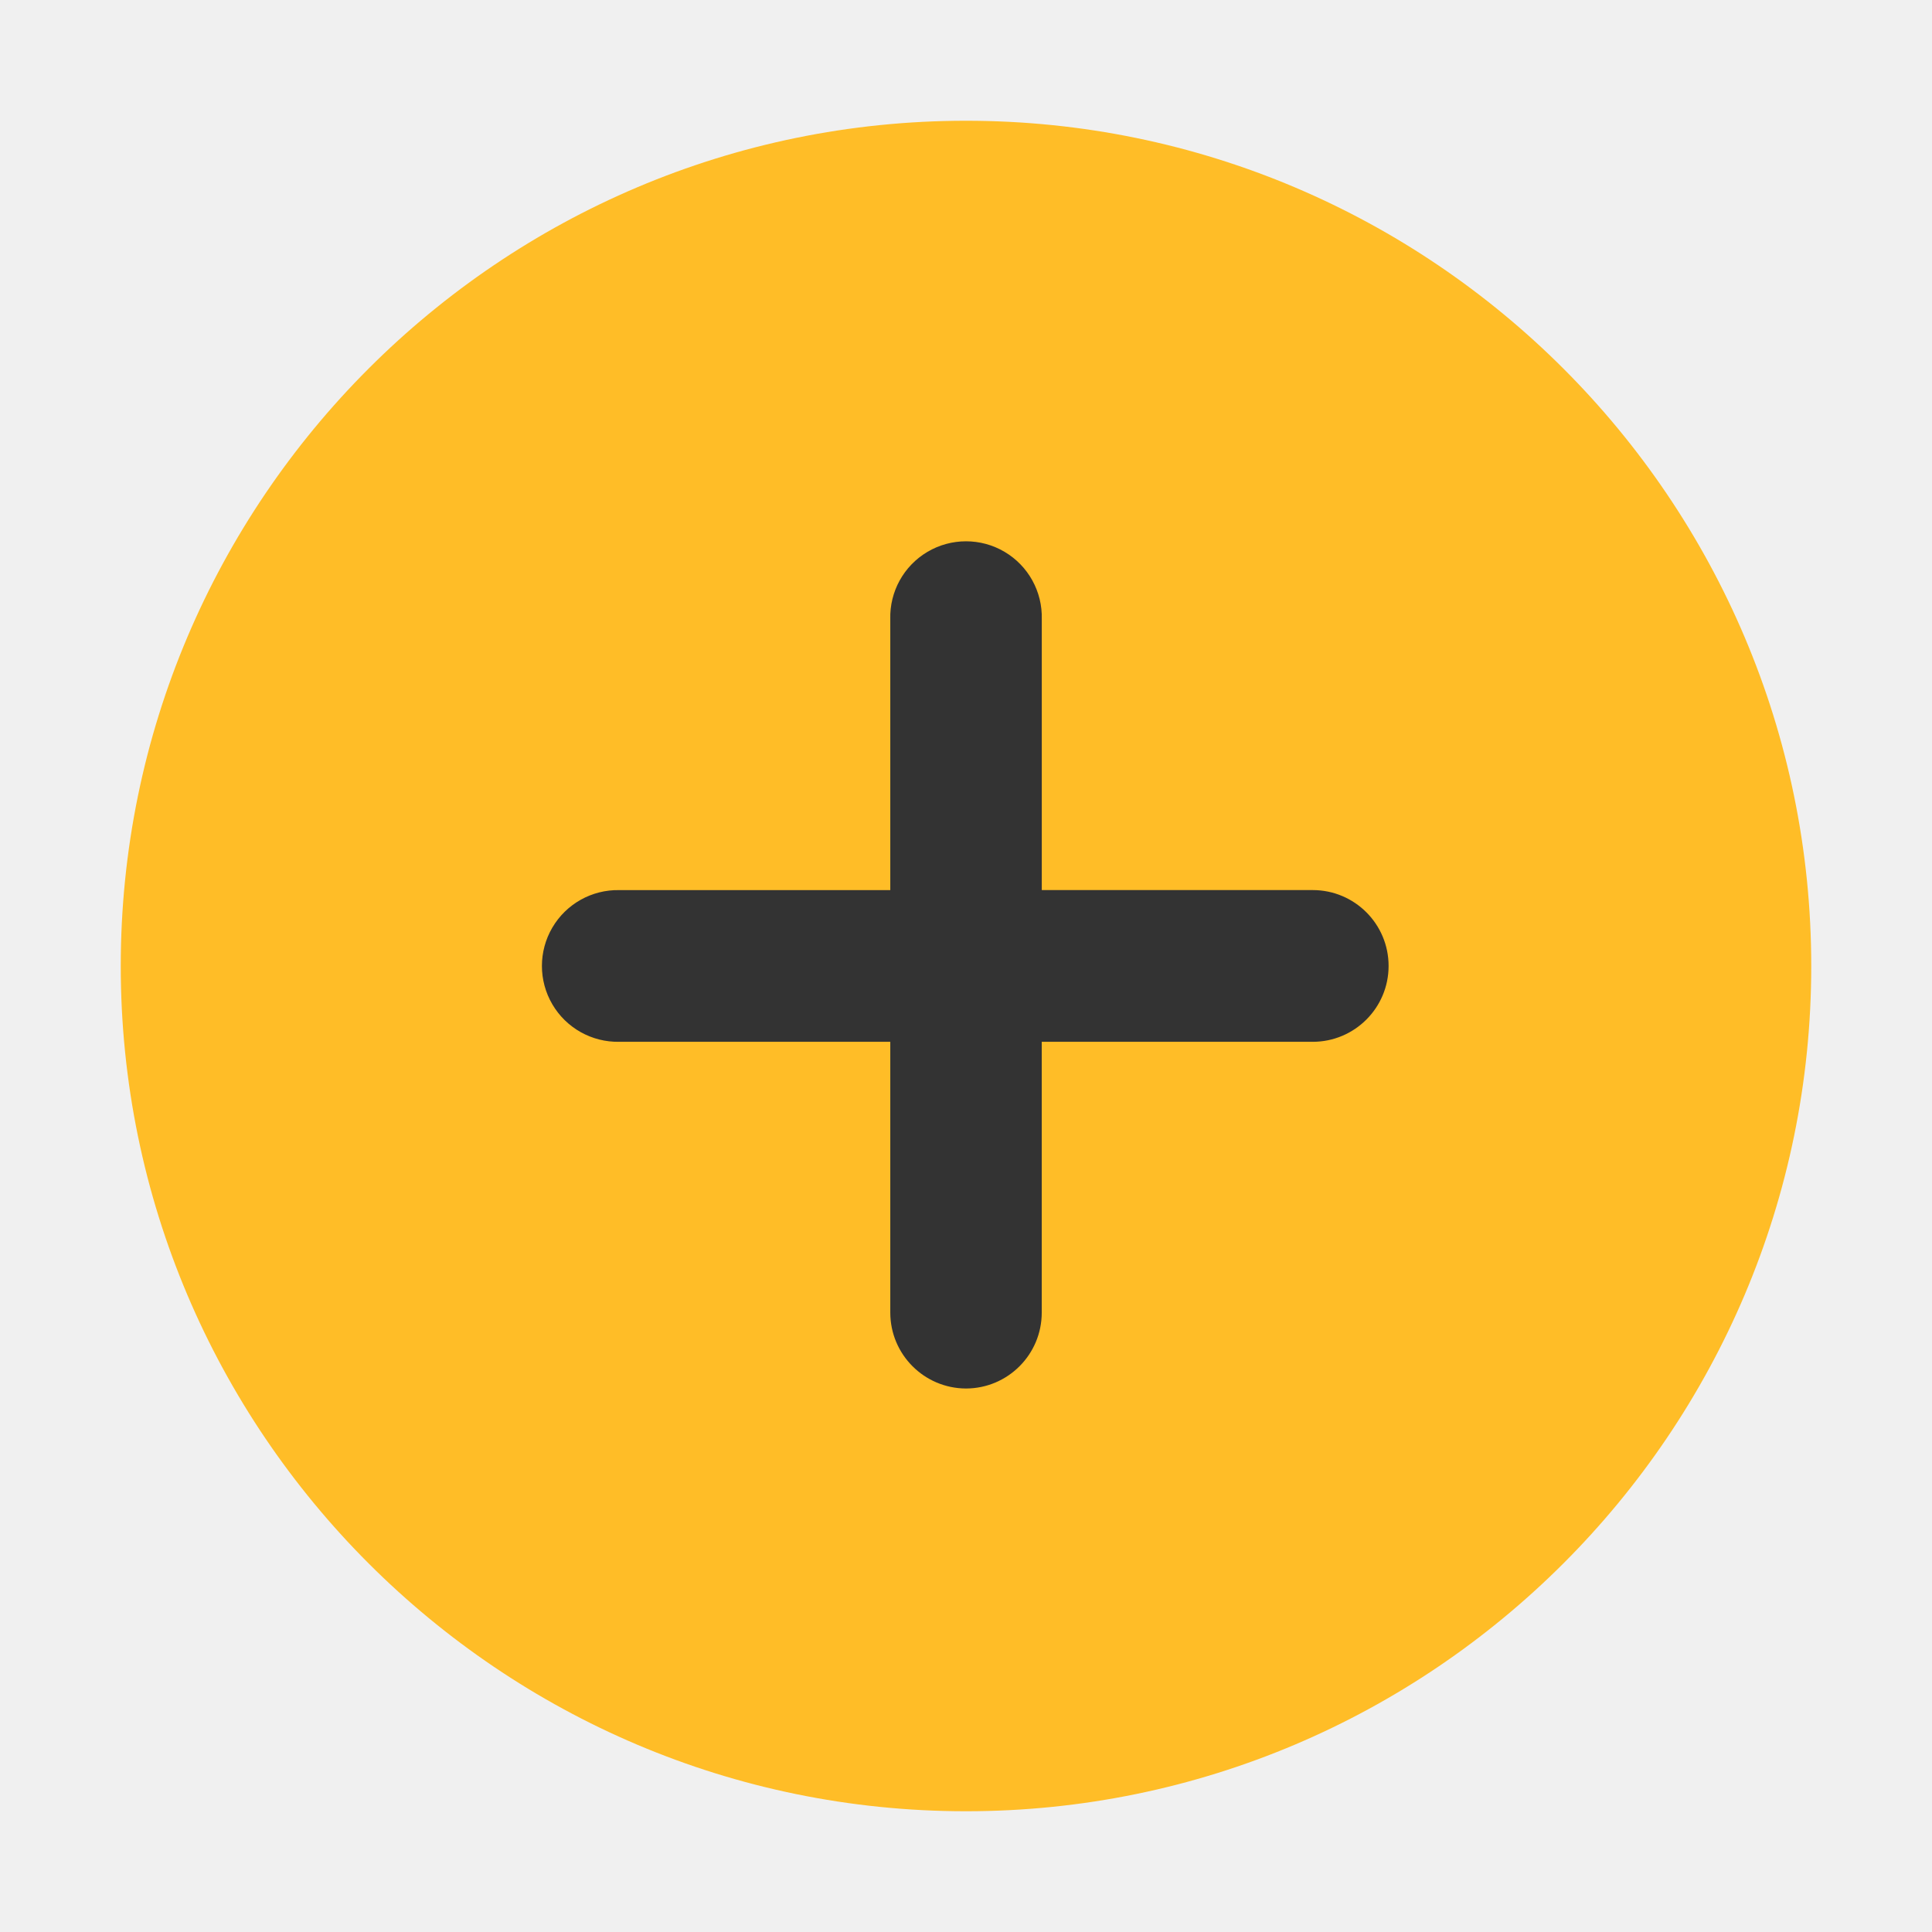
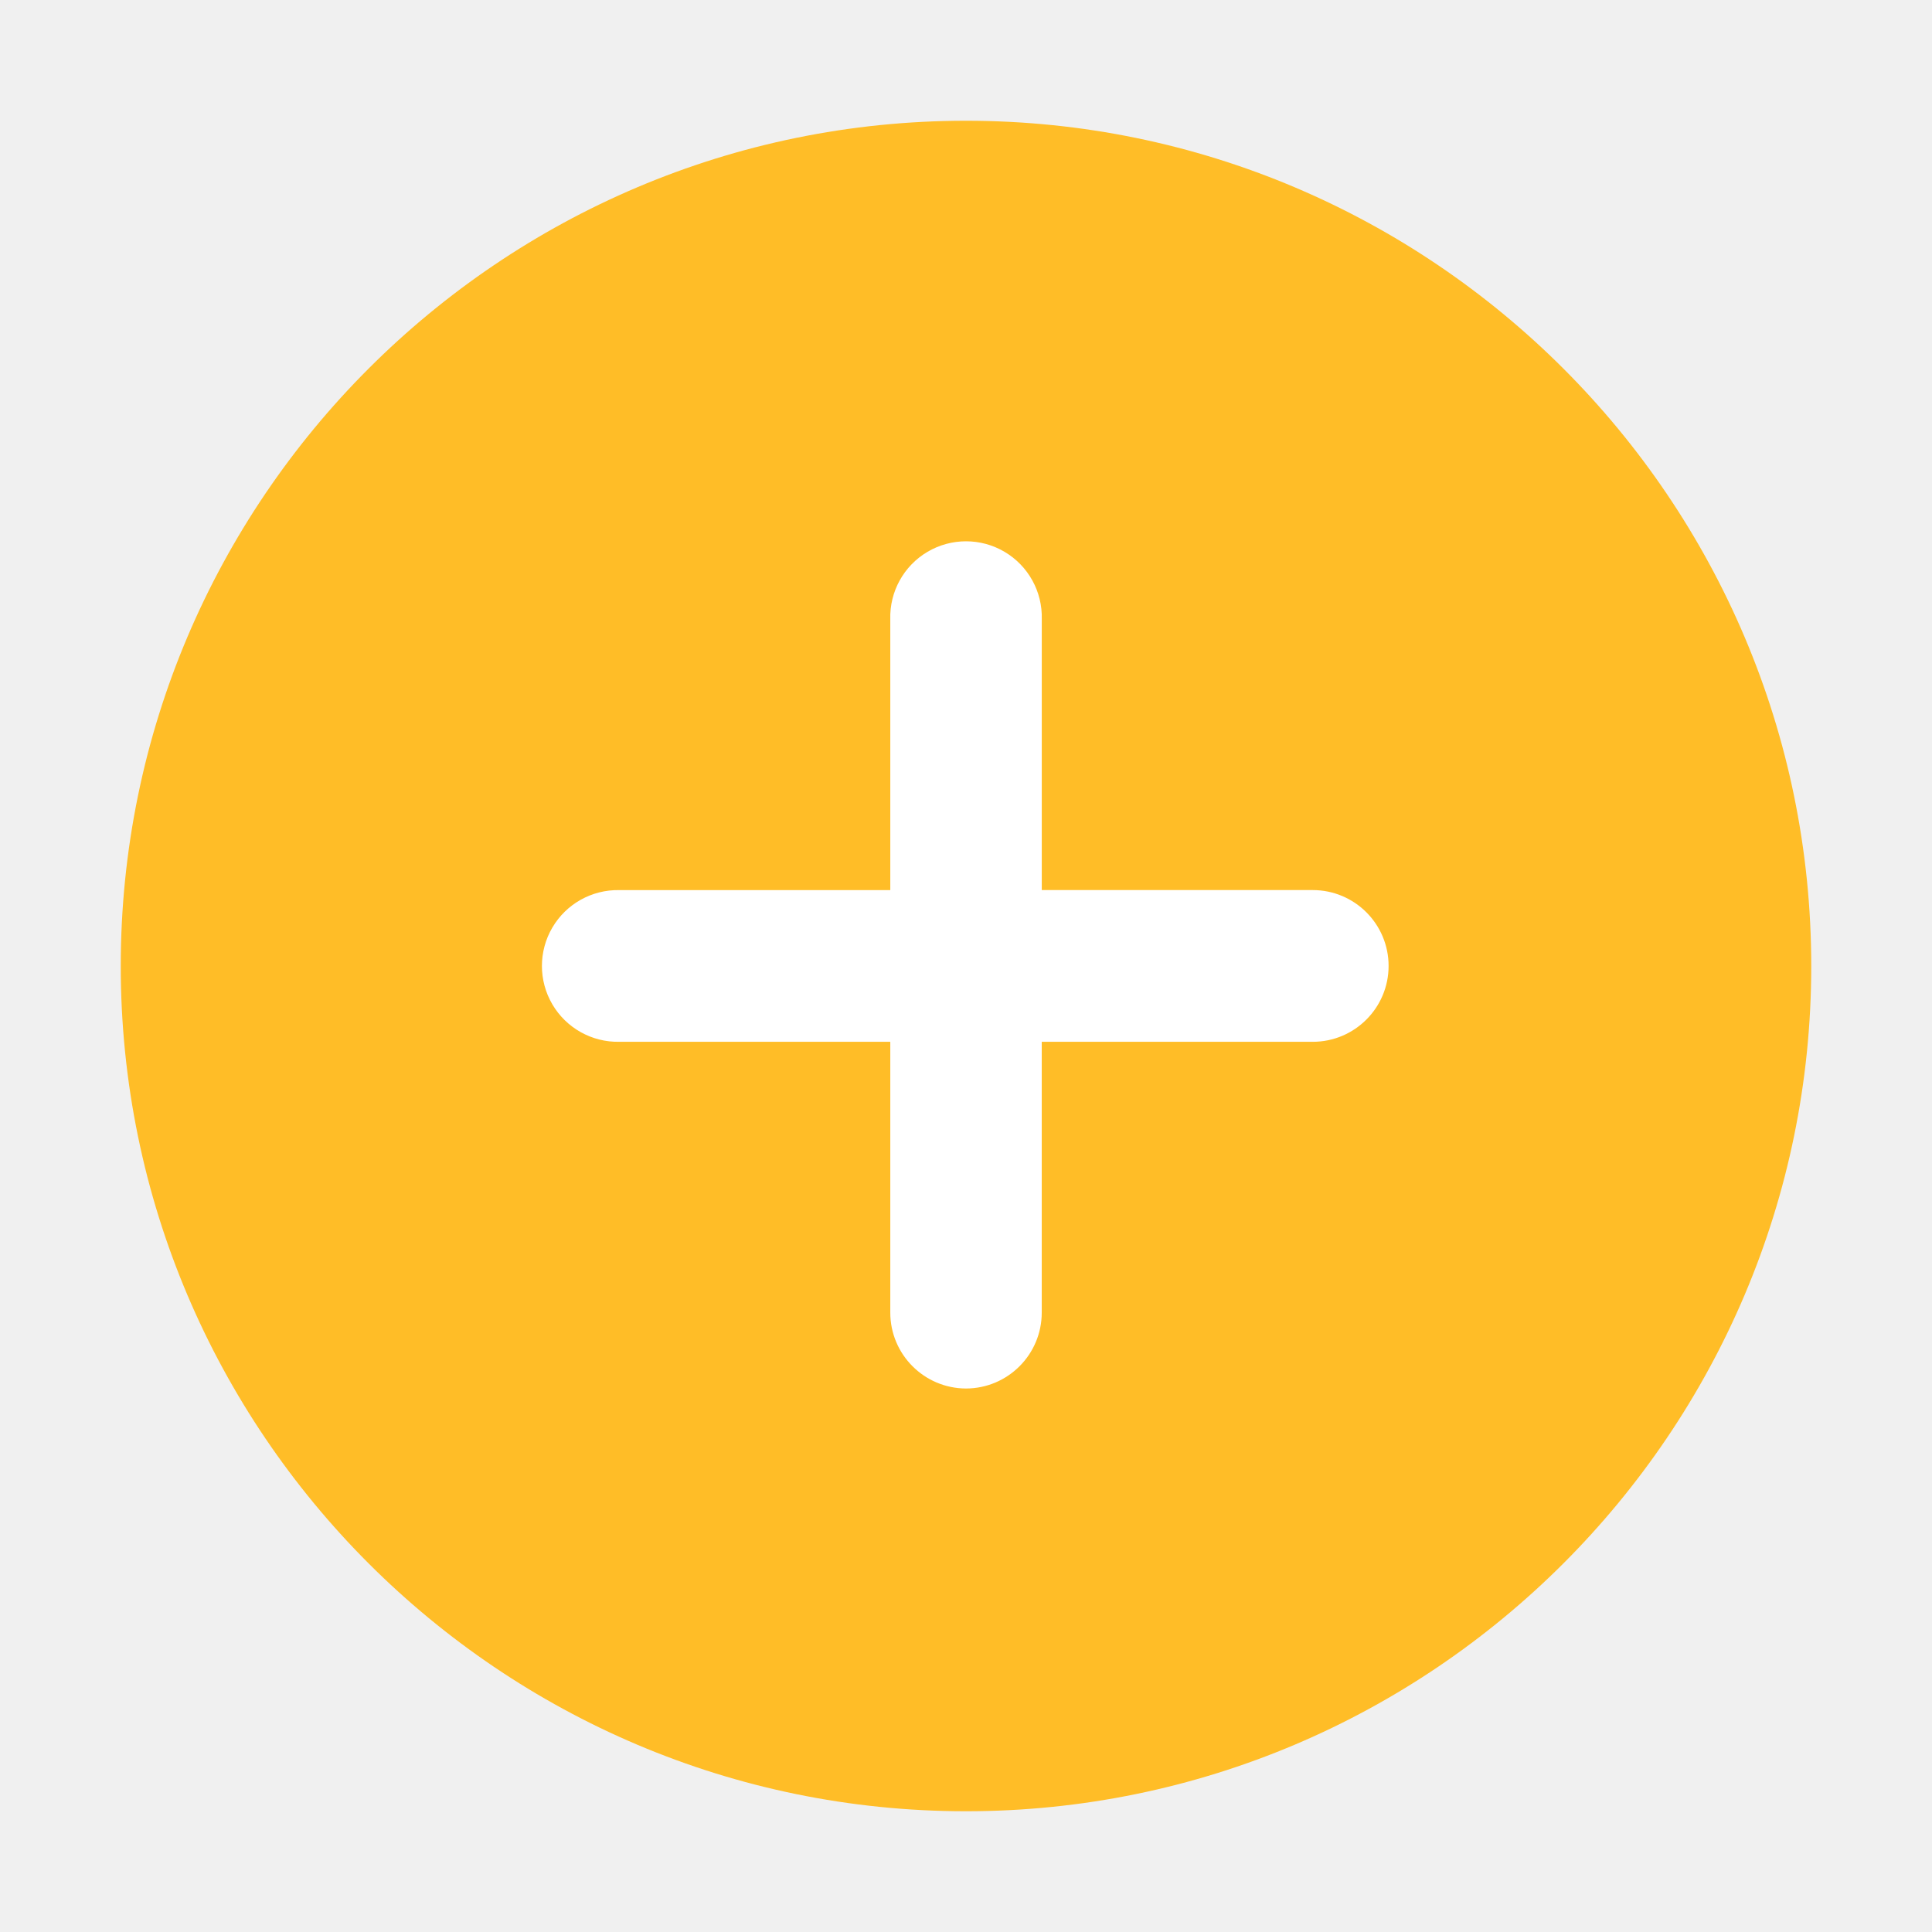
<svg xmlns="http://www.w3.org/2000/svg" class="icon" viewBox="0 0 1024 1024" version="1.1" width="200" height="200">
  <path d="M511.984 64C264.976 64 64 264.96 64 512.016 64 759.024 264.976 960 511.984 960 759.056 960 960 759.024 960 512.016 960 264.944 759.024 64 511.984 64z" fill="#FFBD27" />
-   <path d="M695.76 552.16h-143.616v143.536A40.224 40.224 0 0 1 512 735.936a40.256 40.256 0 0 1-40.128-40.24v-143.52h-143.632a40.208 40.208 0 1 1 0-80.4h143.632v-143.584a40.16 40.16 0 1 1 80.288 0v143.568h143.616a40.208 40.208 0 1 1 0 80.416z" fill="#333333" />
+   <path d="M695.76 552.16h-143.616v143.536A40.224 40.224 0 0 1 512 735.936a40.256 40.256 0 0 1-40.128-40.24v-143.52h-143.632a40.208 40.208 0 1 1 0-80.4h143.632v-143.584a40.16 40.16 0 1 1 80.288 0v143.568h143.616a40.208 40.208 0 1 1 0 80.416z" fill="white" />
</svg>
